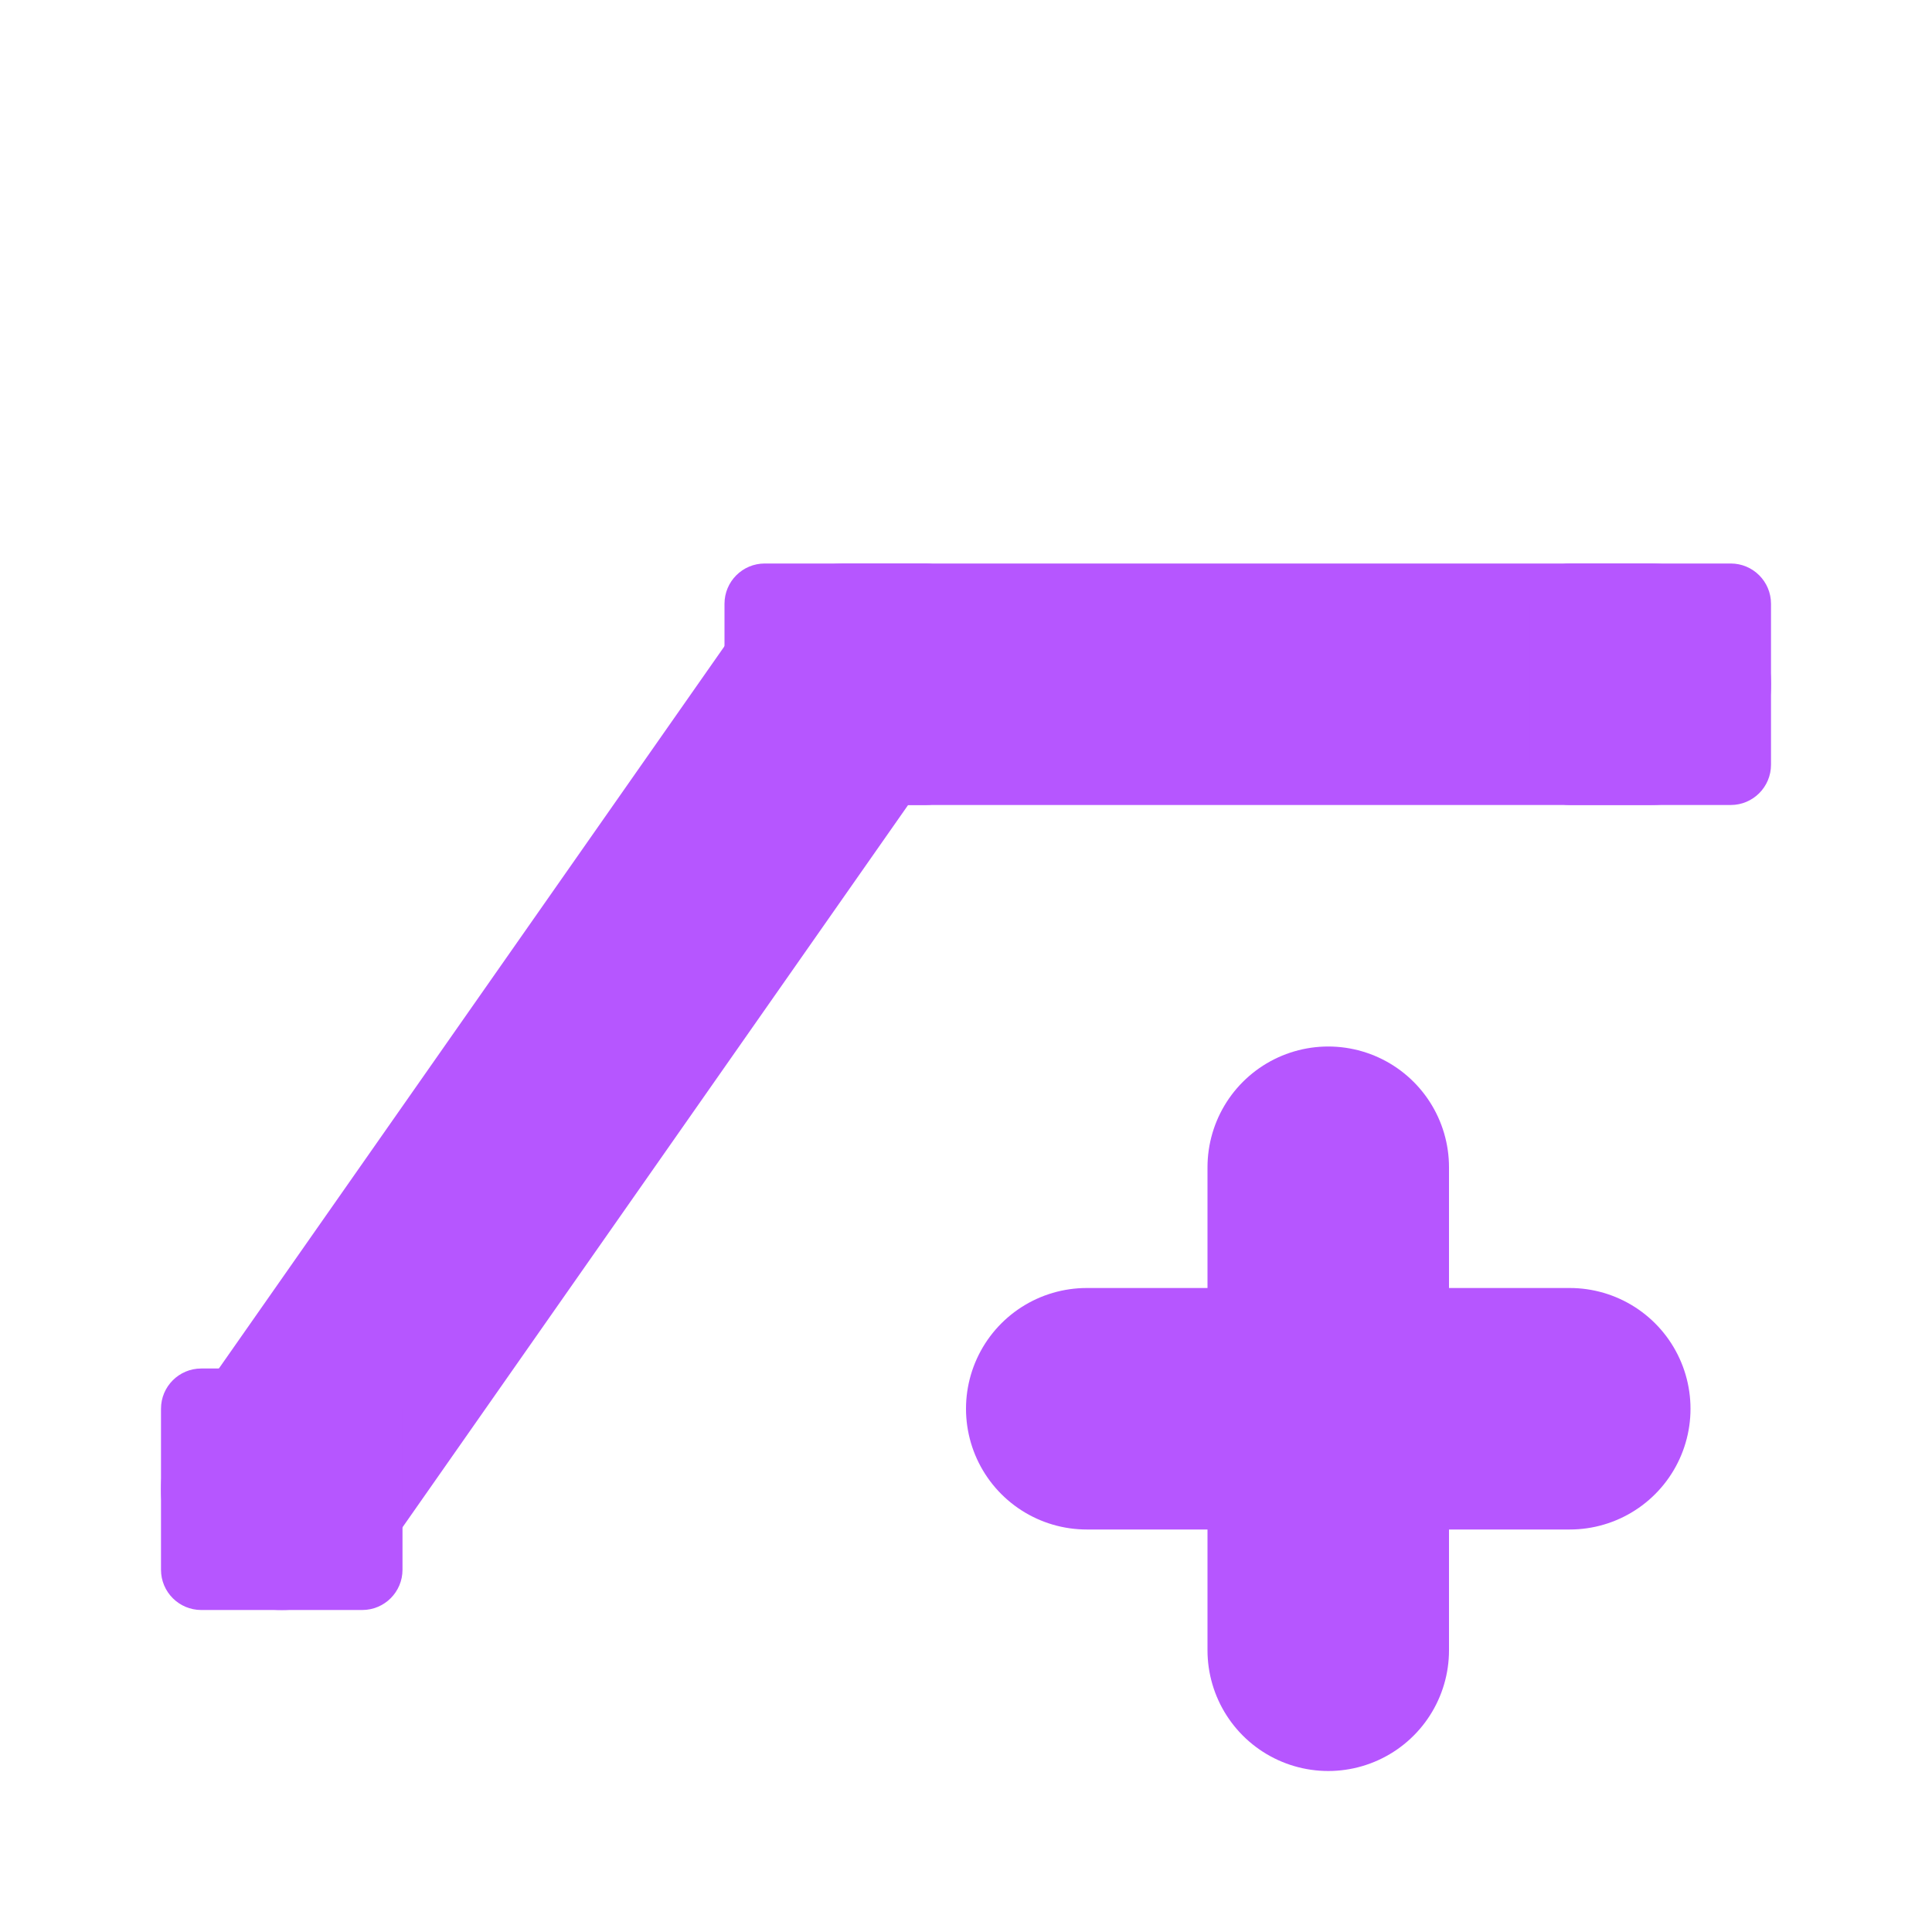
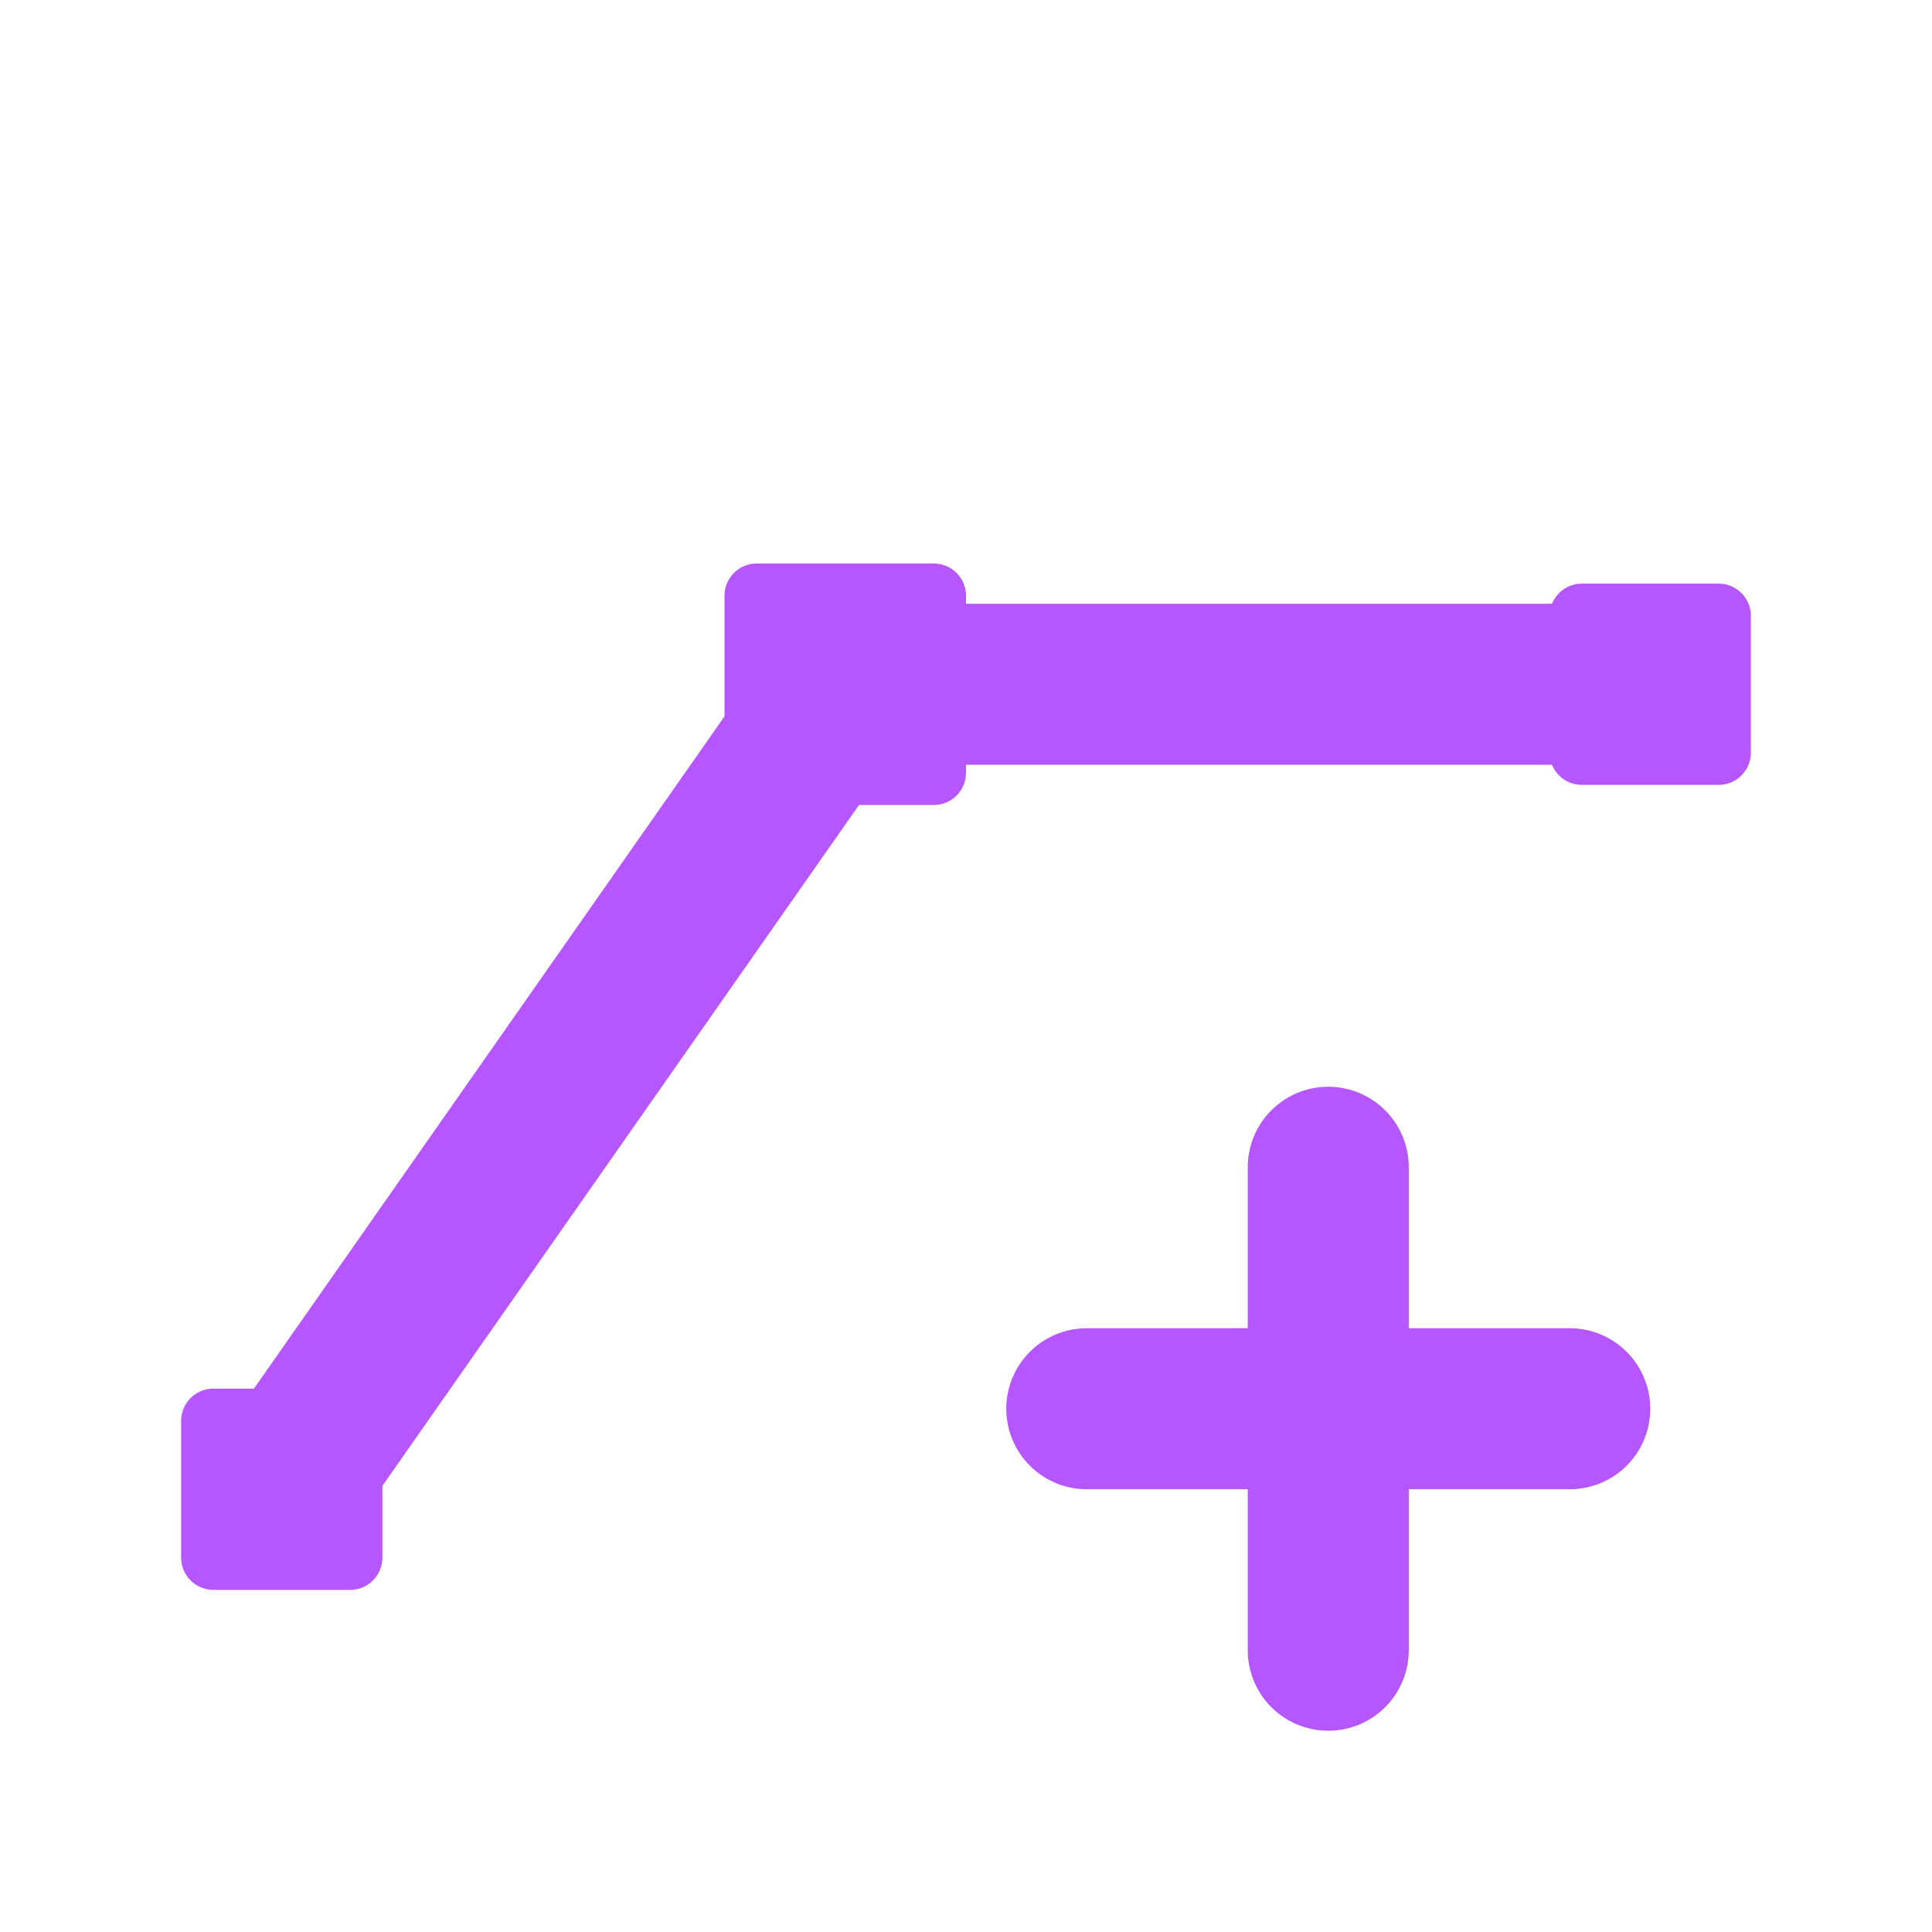
<svg xmlns="http://www.w3.org/2000/svg" width="24" height="24" viewBox="0 0 24 24" fill="none" aria-hidden="true">
-   <path d="M3.5 18.5 L10.5 8.5 L20.5 8.5" stroke="#B656FF" stroke-width="3" stroke-linecap="round" stroke-linejoin="round" fill="none" />
-   <rect x="2" y="17" width="3" height="3" rx="0.5" fill="#B656FF" />
-   <rect x="19" y="7" width="3" height="3" rx="0.5" fill="#B656FF" />
-   <rect x="9" y="7" width="3" height="3" rx="0.5" fill="#B656FF" />
-   <path d="M16.5 14.5 V20.5 M13.5 17.5 H19.5" stroke="#B656FF" stroke-width="3" stroke-linecap="round" stroke-linejoin="round" fill="none" />
+   <path d="M3.5 18.5 L10.5 8.5 L20.5 8.5" stroke="#B656FF" stroke-width="2" stroke-linecap="round" stroke-linejoin="round" fill="none" />
+   <rect x="2.25" y="17.25" width="2.5" height="2.5" rx="0.4" fill="#B656FF" />
+   <rect x="19.25" y="7.25" width="2.5" height="2.5" rx="0.4" fill="#B656FF" />
+   <rect x="9" y="7" width="3" height="3" rx="0.4" fill="#B656FF" />
+   <path d="M16.5 14.5 V20.5 M13.5 17.5 H19.5" stroke="#B656FF" stroke-width="2" stroke-linecap="round" stroke-linejoin="round" fill="none" />
</svg>
